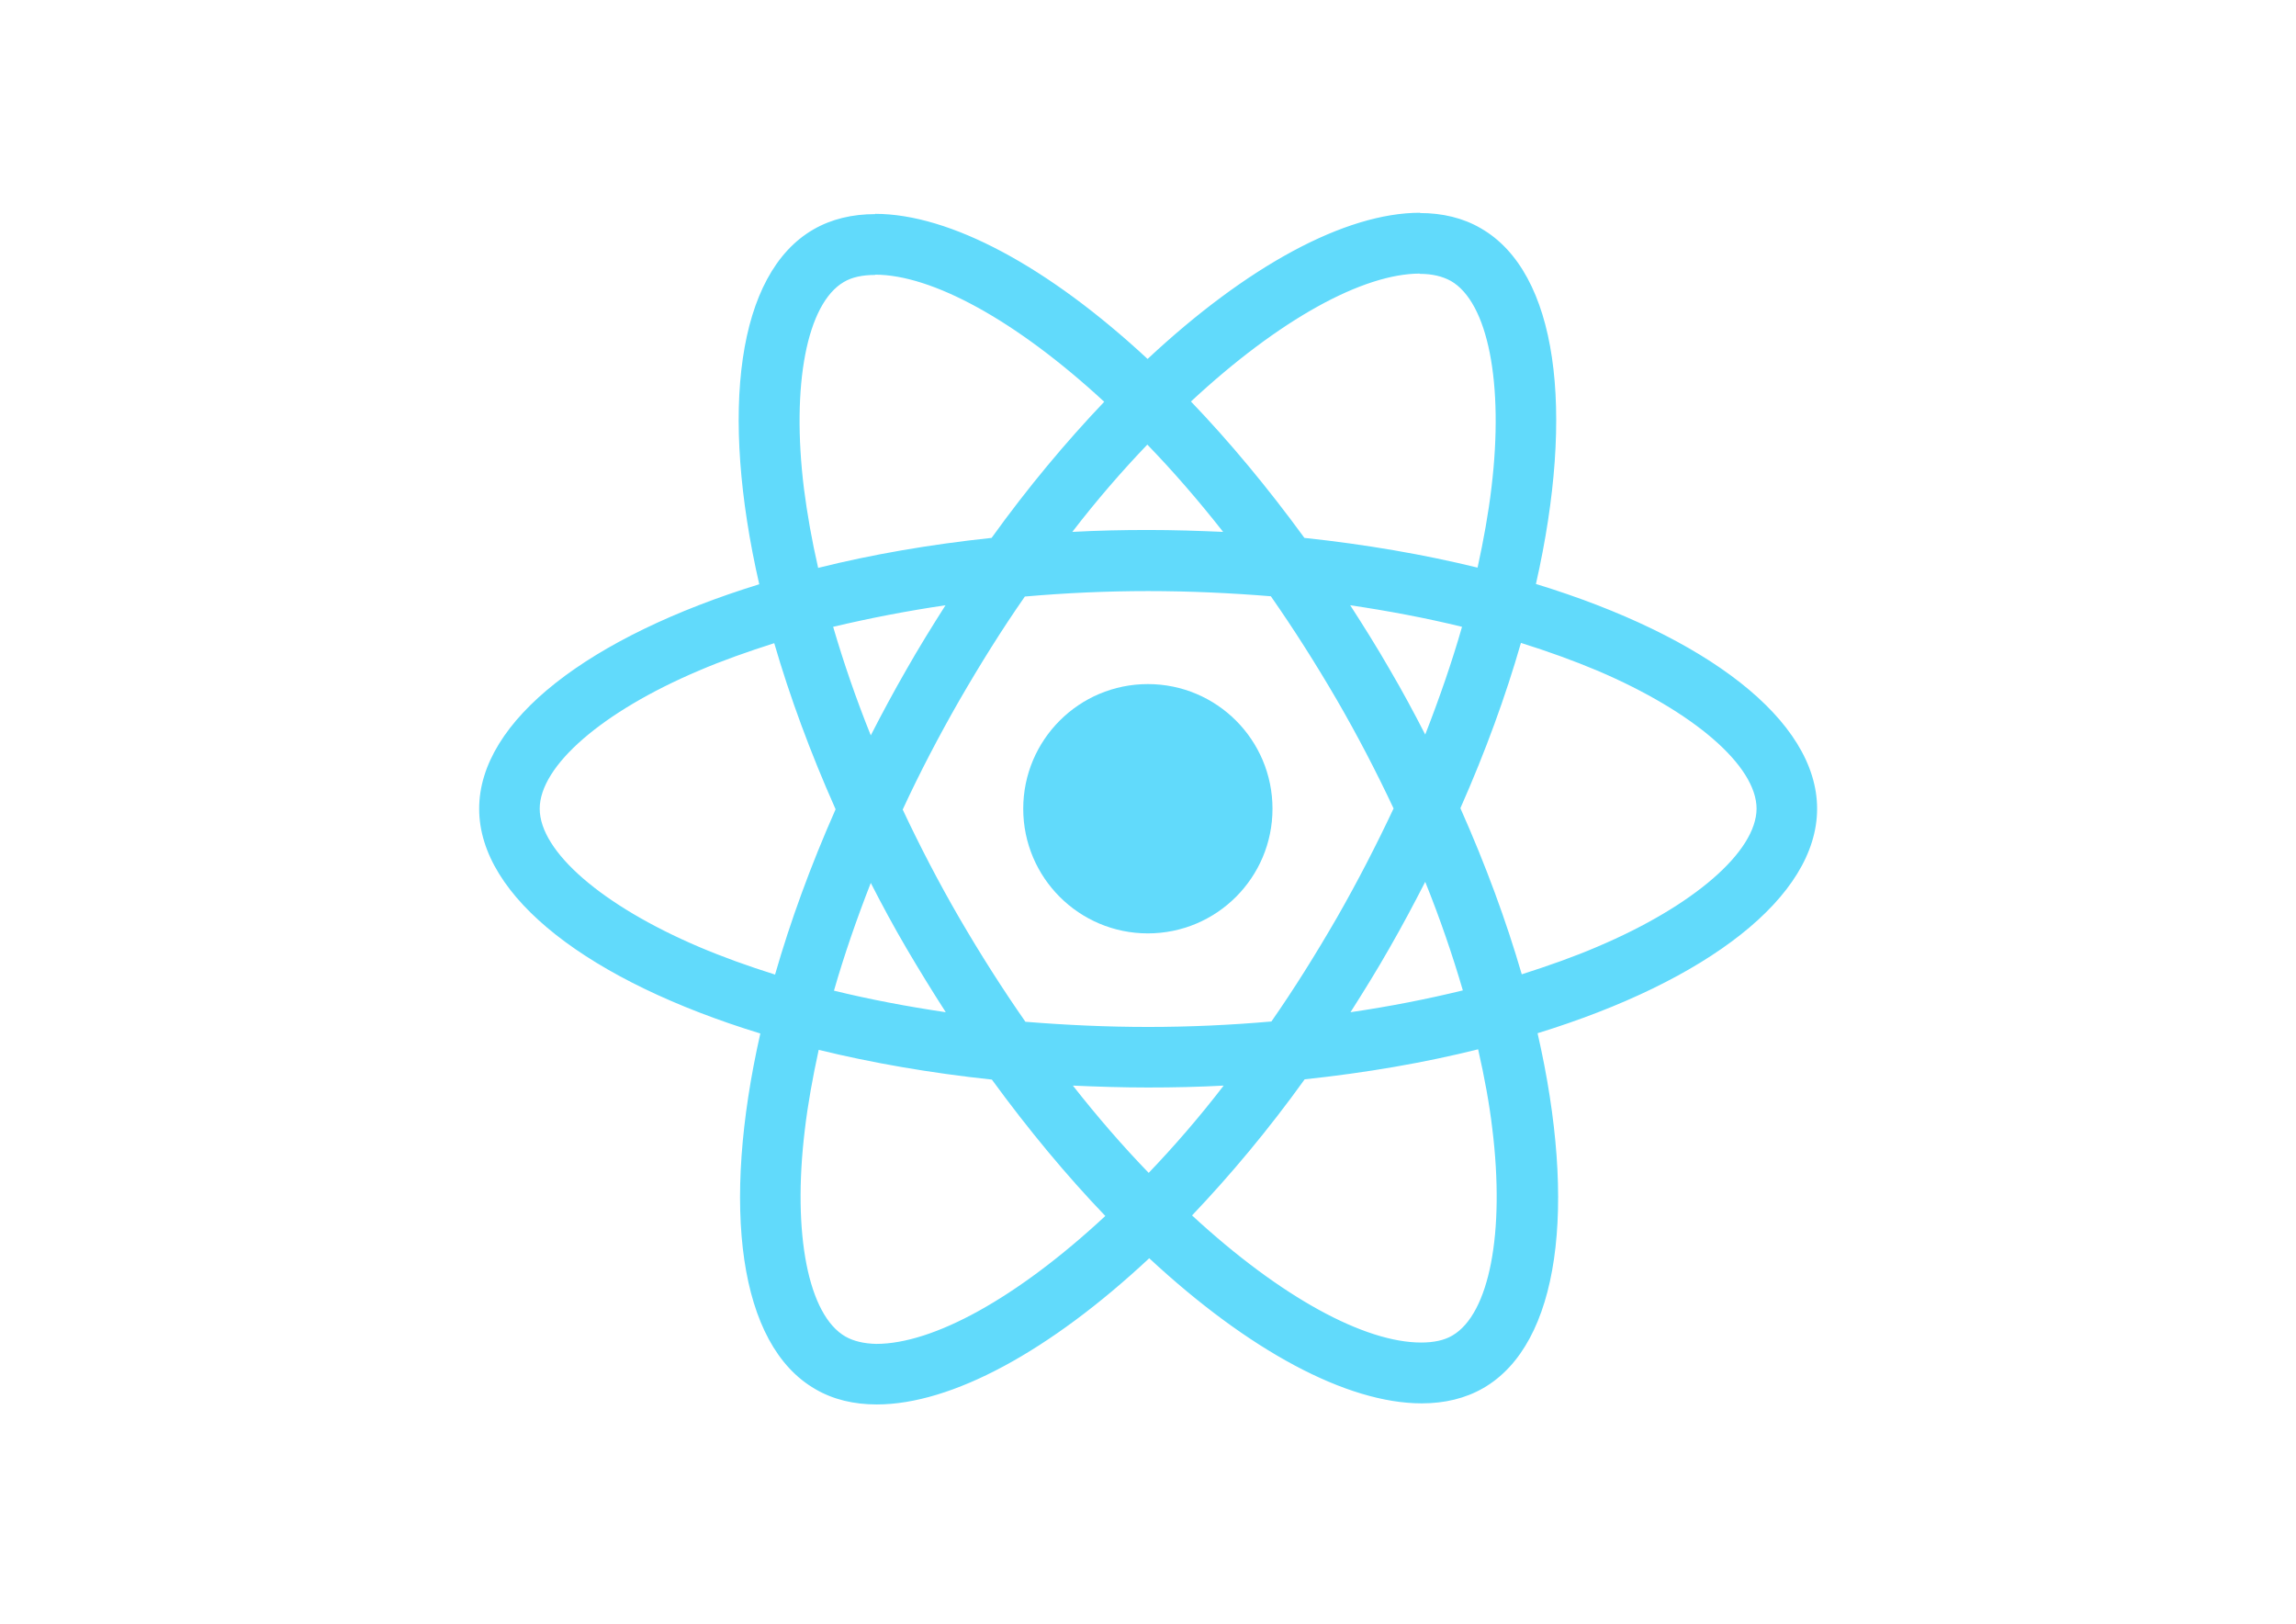
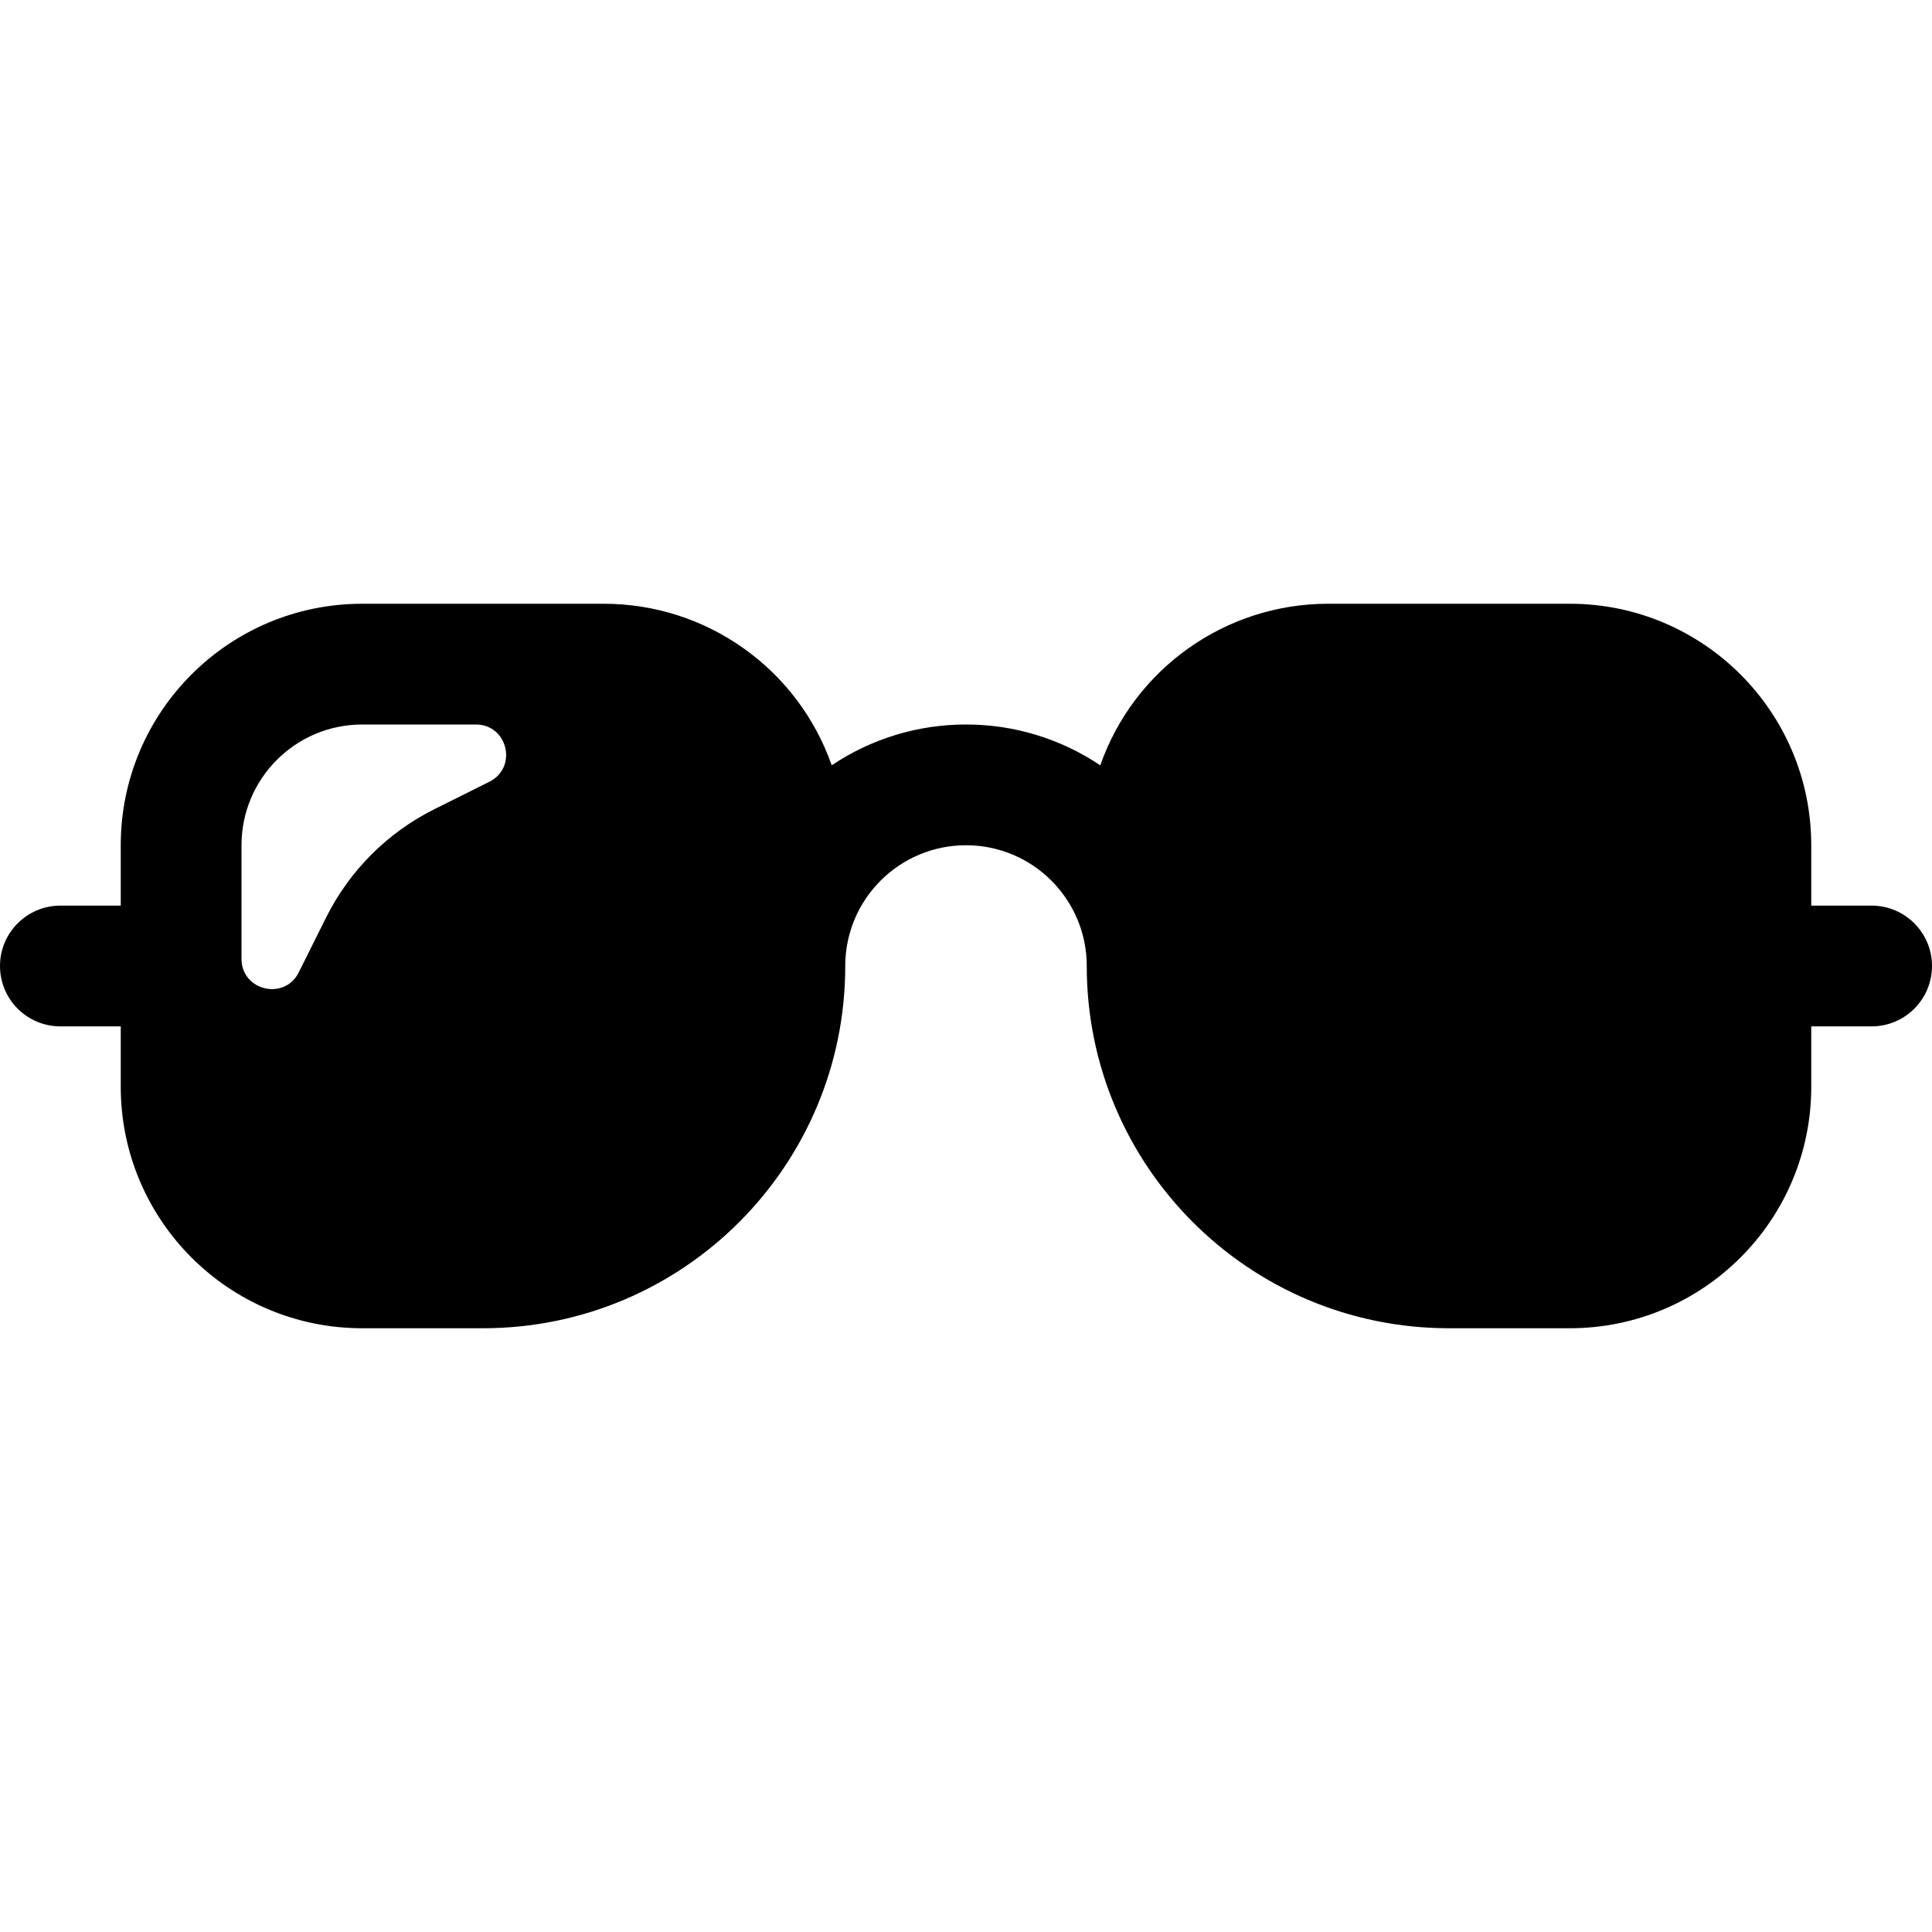
- <svg xmlns="http://www.w3.org/2000/svg" viewBox="0 0 841.9 595.3">
-   <g fill="#61DAFB">
-     <path d="M666.3 296.5c0-32.5-40.7-63.3-103.1-82.4 14.4-63.6 8-114.2-20.2-130.4-6.5-3.8-14.1-5.6-22.4-5.6v22.3c4.6 0 8.3.9 11.4 2.6 13.6 7.8 19.5 37.5 14.9 75.7-1.1 9.4-2.9 19.3-5.1 29.4-19.6-4.8-41-8.5-63.5-10.9-13.5-18.5-27.5-35.3-41.6-50 32.6-30.3 63.2-46.9 84-46.9V78c-27.5 0-63.5 19.6-99.9 53.6-36.4-33.8-72.4-53.2-99.9-53.2v22.3c20.7 0 51.4 16.5 84 46.6-14 14.7-28 31.4-41.3 49.9-22.6 2.4-44 6.1-63.6 11-2.3-10-4-19.7-5.2-29-4.7-38.2 1.1-67.9 14.6-75.8 3-1.8 6.9-2.6 11.5-2.6V78.5c-8.4 0-16 1.8-22.6 5.6-28.1 16.2-34.4 66.7-19.9 130.1-62.2 19.2-102.7 49.9-102.7 82.3 0 32.5 40.7 63.3 103.1 82.4-14.4 63.6-8 114.2 20.2 130.4 6.5 3.8 14.1 5.6 22.5 5.6 27.5 0 63.5-19.6 99.9-53.6 36.4 33.8 72.4 53.2 99.9 53.2 8.4 0 16-1.8 22.6-5.6 28.1-16.2 34.4-66.7 19.9-130.1 62-19.1 102.5-49.9 102.5-82.3zm-130.2-66.7c-3.7 12.9-8.3 26.2-13.5 39.5-4.1-8-8.4-16-13.1-24-4.6-8-9.5-15.8-14.4-23.4 14.2 2.1 27.9 4.7 41 7.9zm-45.8 106.5c-7.8 13.5-15.8 26.3-24.1 38.2-14.9 1.3-30 2-45.2 2-15.1 0-30.2-.7-45-1.9-8.3-11.9-16.4-24.6-24.2-38-7.6-13.1-14.5-26.4-20.8-39.8 6.2-13.4 13.2-26.8 20.7-39.9 7.8-13.5 15.8-26.3 24.1-38.2 14.9-1.3 30-2 45.2-2 15.1 0 30.2.7 45 1.9 8.3 11.9 16.4 24.6 24.2 38 7.6 13.1 14.5 26.4 20.8 39.8-6.3 13.4-13.2 26.8-20.7 39.9zm32.3-13c5.4 13.4 10 26.8 13.8 39.8-13.1 3.2-26.9 5.9-41.2 8 4.9-7.7 9.8-15.6 14.4-23.7 4.6-8 8.9-16.1 13-24.1zM421.2 430c-9.3-9.6-18.6-20.3-27.8-32 9 .4 18.2.7 27.5.7 9.4 0 18.7-.2 27.8-.7-9 11.7-18.3 22.4-27.5 32zm-74.4-58.9c-14.2-2.1-27.9-4.7-41-7.9 3.7-12.9 8.3-26.2 13.5-39.5 4.1 8 8.4 16 13.1 24 4.7 8 9.5 15.8 14.4 23.4zM420.7 163c9.3 9.6 18.6 20.3 27.8 32-9-.4-18.2-.7-27.5-.7-9.4 0-18.7.2-27.8.7 9-11.7 18.3-22.4 27.5-32zm-74 58.9c-4.9 7.7-9.8 15.6-14.4 23.7-4.6 8-8.9 16-13 24-5.4-13.4-10-26.8-13.8-39.8 13.1-3.1 26.9-5.8 41.2-7.9zm-90.5 125.2c-35.4-15.1-58.3-34.9-58.3-50.6 0-15.7 22.9-35.6 58.3-50.6 8.6-3.7 18-7 27.7-10.1 5.7 19.6 13.2 40 22.5 60.9-9.2 20.8-16.6 41.1-22.2 60.6-9.9-3.1-19.3-6.5-28-10.2zM310 490c-13.6-7.8-19.5-37.5-14.9-75.7 1.1-9.4 2.9-19.3 5.1-29.4 19.6 4.8 41 8.5 63.5 10.9 13.5 18.5 27.5 35.3 41.6 50-32.6 30.3-63.2 46.9-84 46.9-4.5-.1-8.3-1-11.3-2.7zm237.2-76.2c4.7 38.2-1.1 67.9-14.6 75.8-3 1.8-6.9 2.6-11.5 2.6-20.7 0-51.4-16.5-84-46.6 14-14.7 28-31.4 41.3-49.9 22.6-2.4 44-6.1 63.6-11 2.3 10.1 4.1 19.8 5.2 29.1zm38.5-66.7c-8.6 3.7-18 7-27.7 10.1-5.7-19.6-13.2-40-22.5-60.9 9.2-20.8 16.6-41.1 22.2-60.6 9.9 3.1 19.3 6.5 28.1 10.2 35.4 15.1 58.3 34.9 58.3 50.6-.1 15.7-23 35.6-58.4 50.6zM320.8 78.4z" />
-     <circle cx="420.9" cy="296.5" r="45.7" />
-     <path d="M520.5 78.1z" />
-   </g>
+ <svg xmlns="http://www.w3.org/2000/svg" width="16" height="16" fill="currentColor" class="bi bi-sunglasses" viewBox="0 0 16 16">
+   <path d="M3 5a2 2 0 0 0-2 2v.5H.5a.5.5 0 0 0 0 1H1V9a2 2 0 0 0 2 2h1a3 3 0 0 0 3-3 1 1 0 1 1 2 0 3 3 0 0 0 3 3h1a2 2 0 0 0 2-2v-.5h.5a.5.5 0 0 0 0-1H15V7a2 2 0 0 0-2-2h-2a2 2 0 0 0-1.888 1.338A1.99 1.99 0 0 0 8 6a1.99 1.99 0 0 0-1.112.338A2 2 0 0 0 5 5H3zm0 1h.941c.264 0 .348.356.112.474l-.457.228a2 2 0 0 0-.894.894l-.228.457C2.356 8.289 2 8.205 2 7.94V7a1 1 0 0 1 1-1z" />
</svg>
